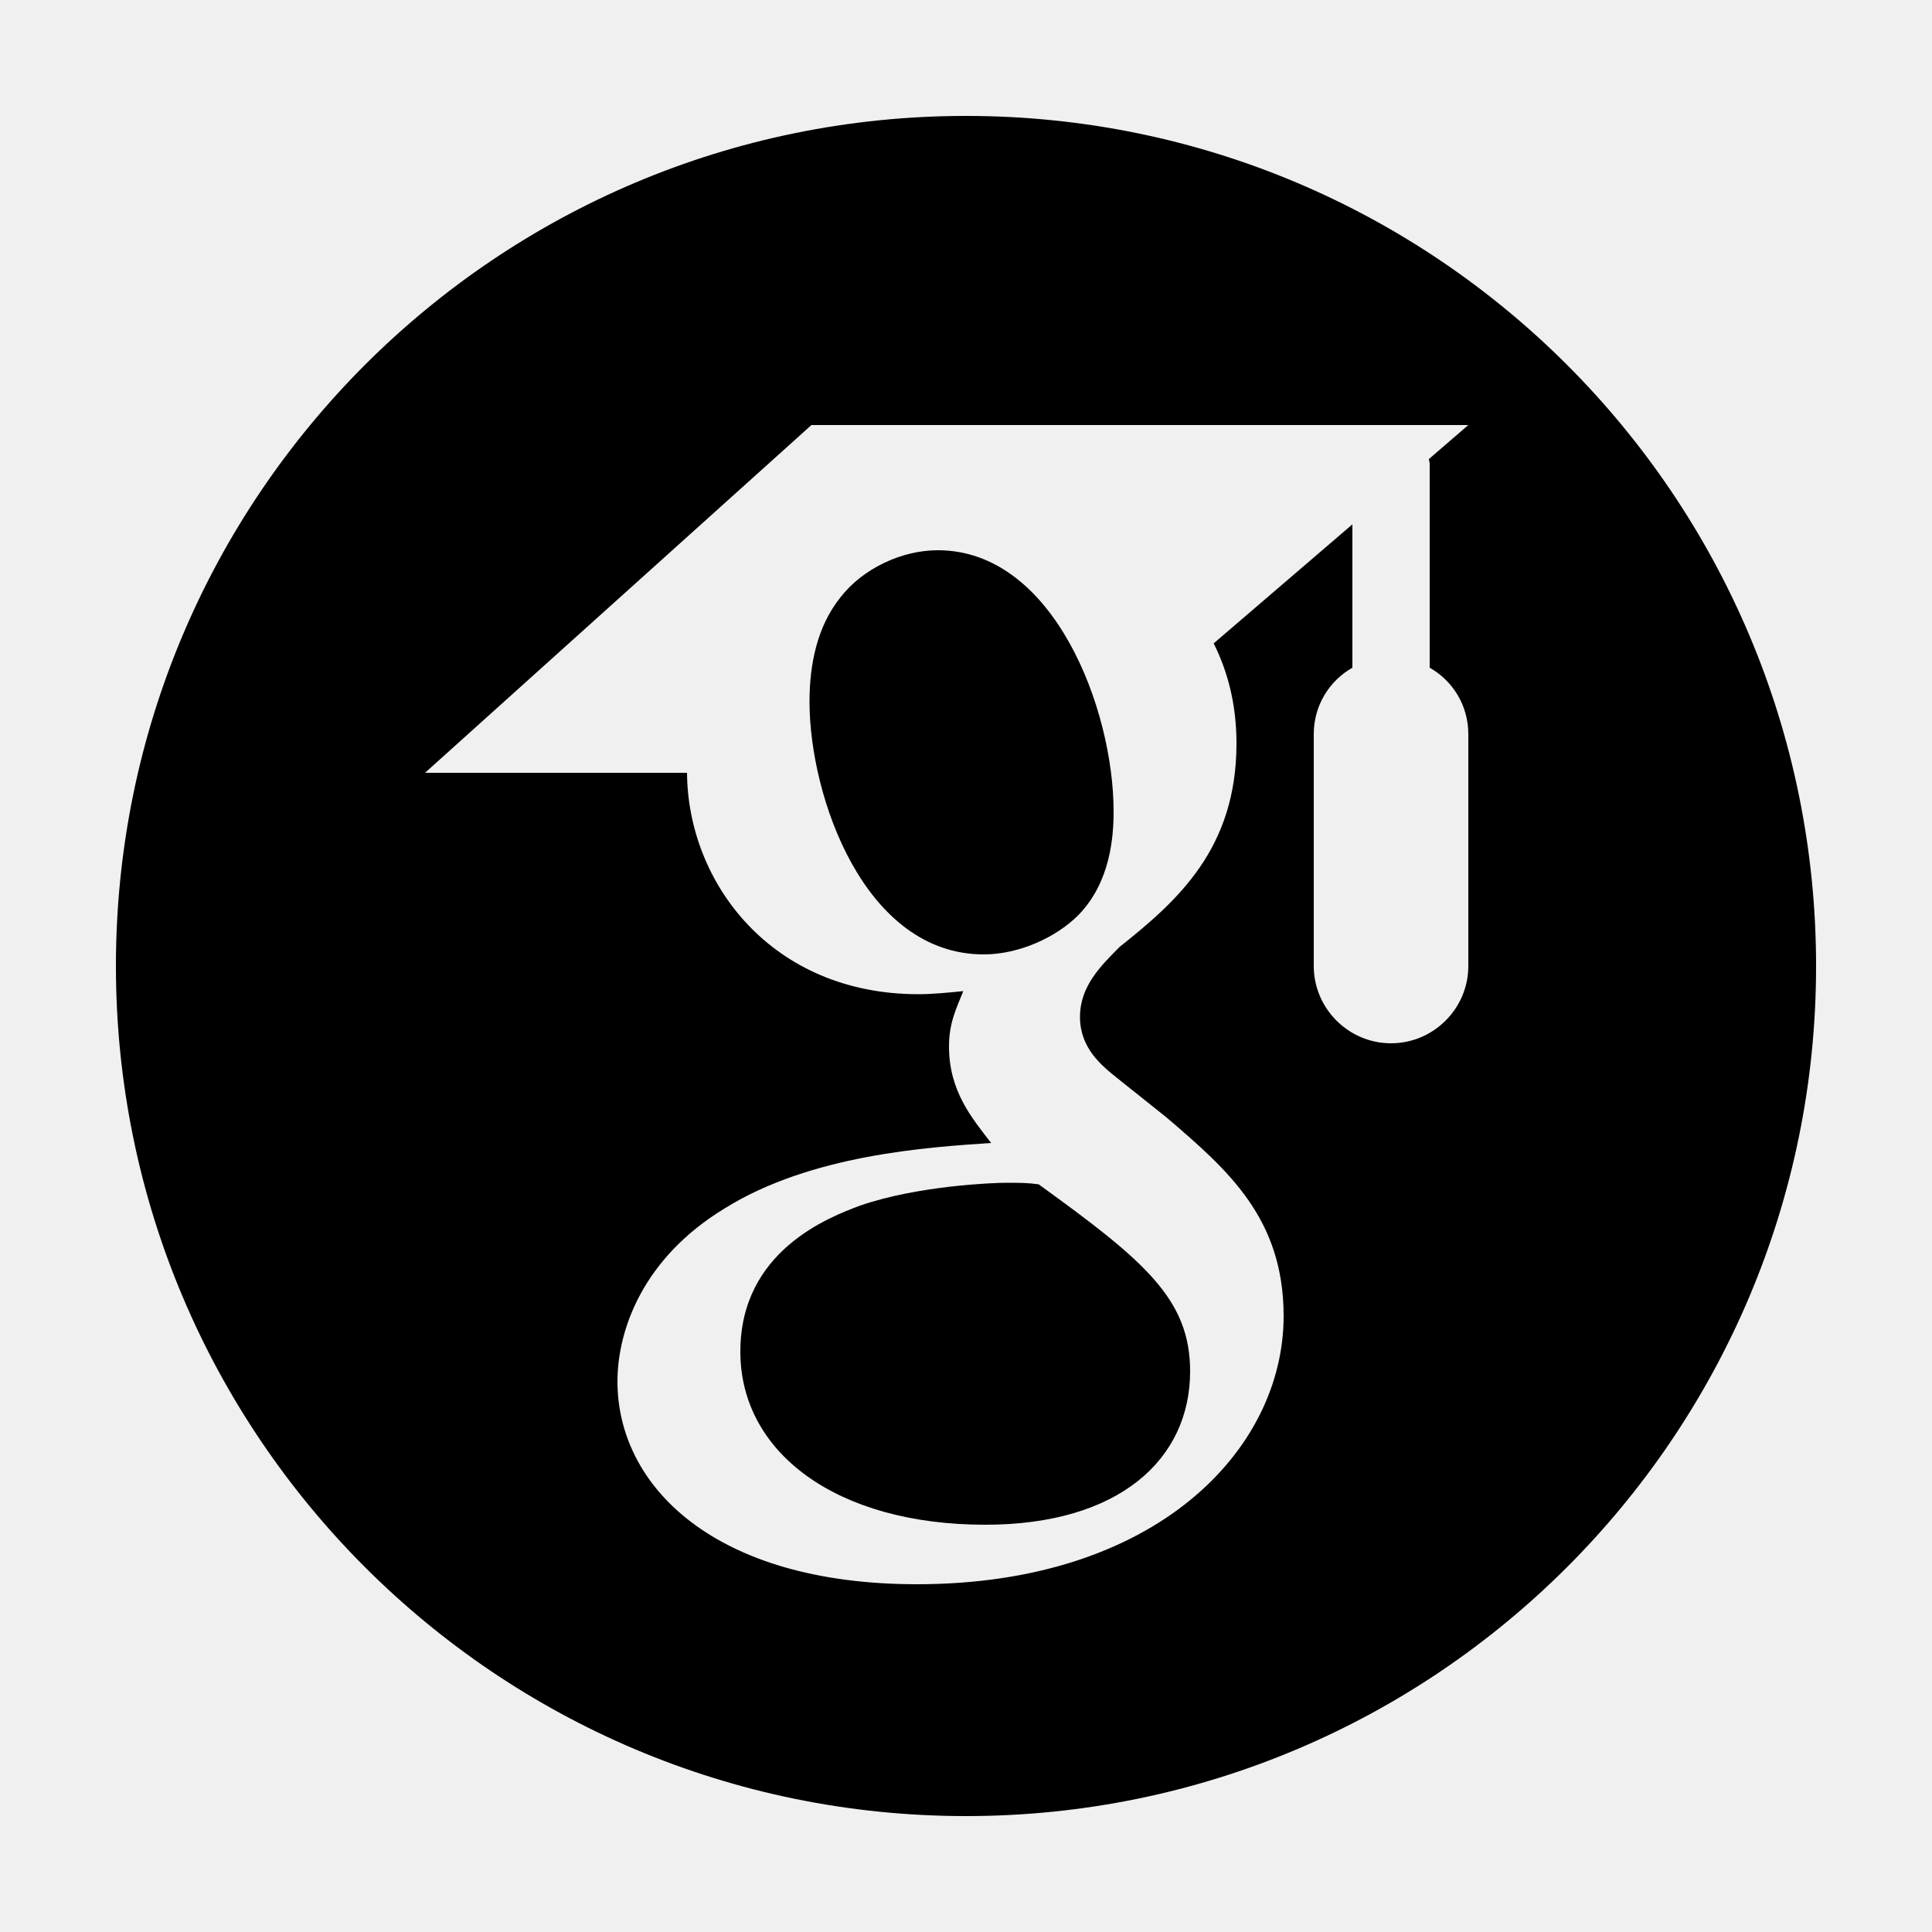
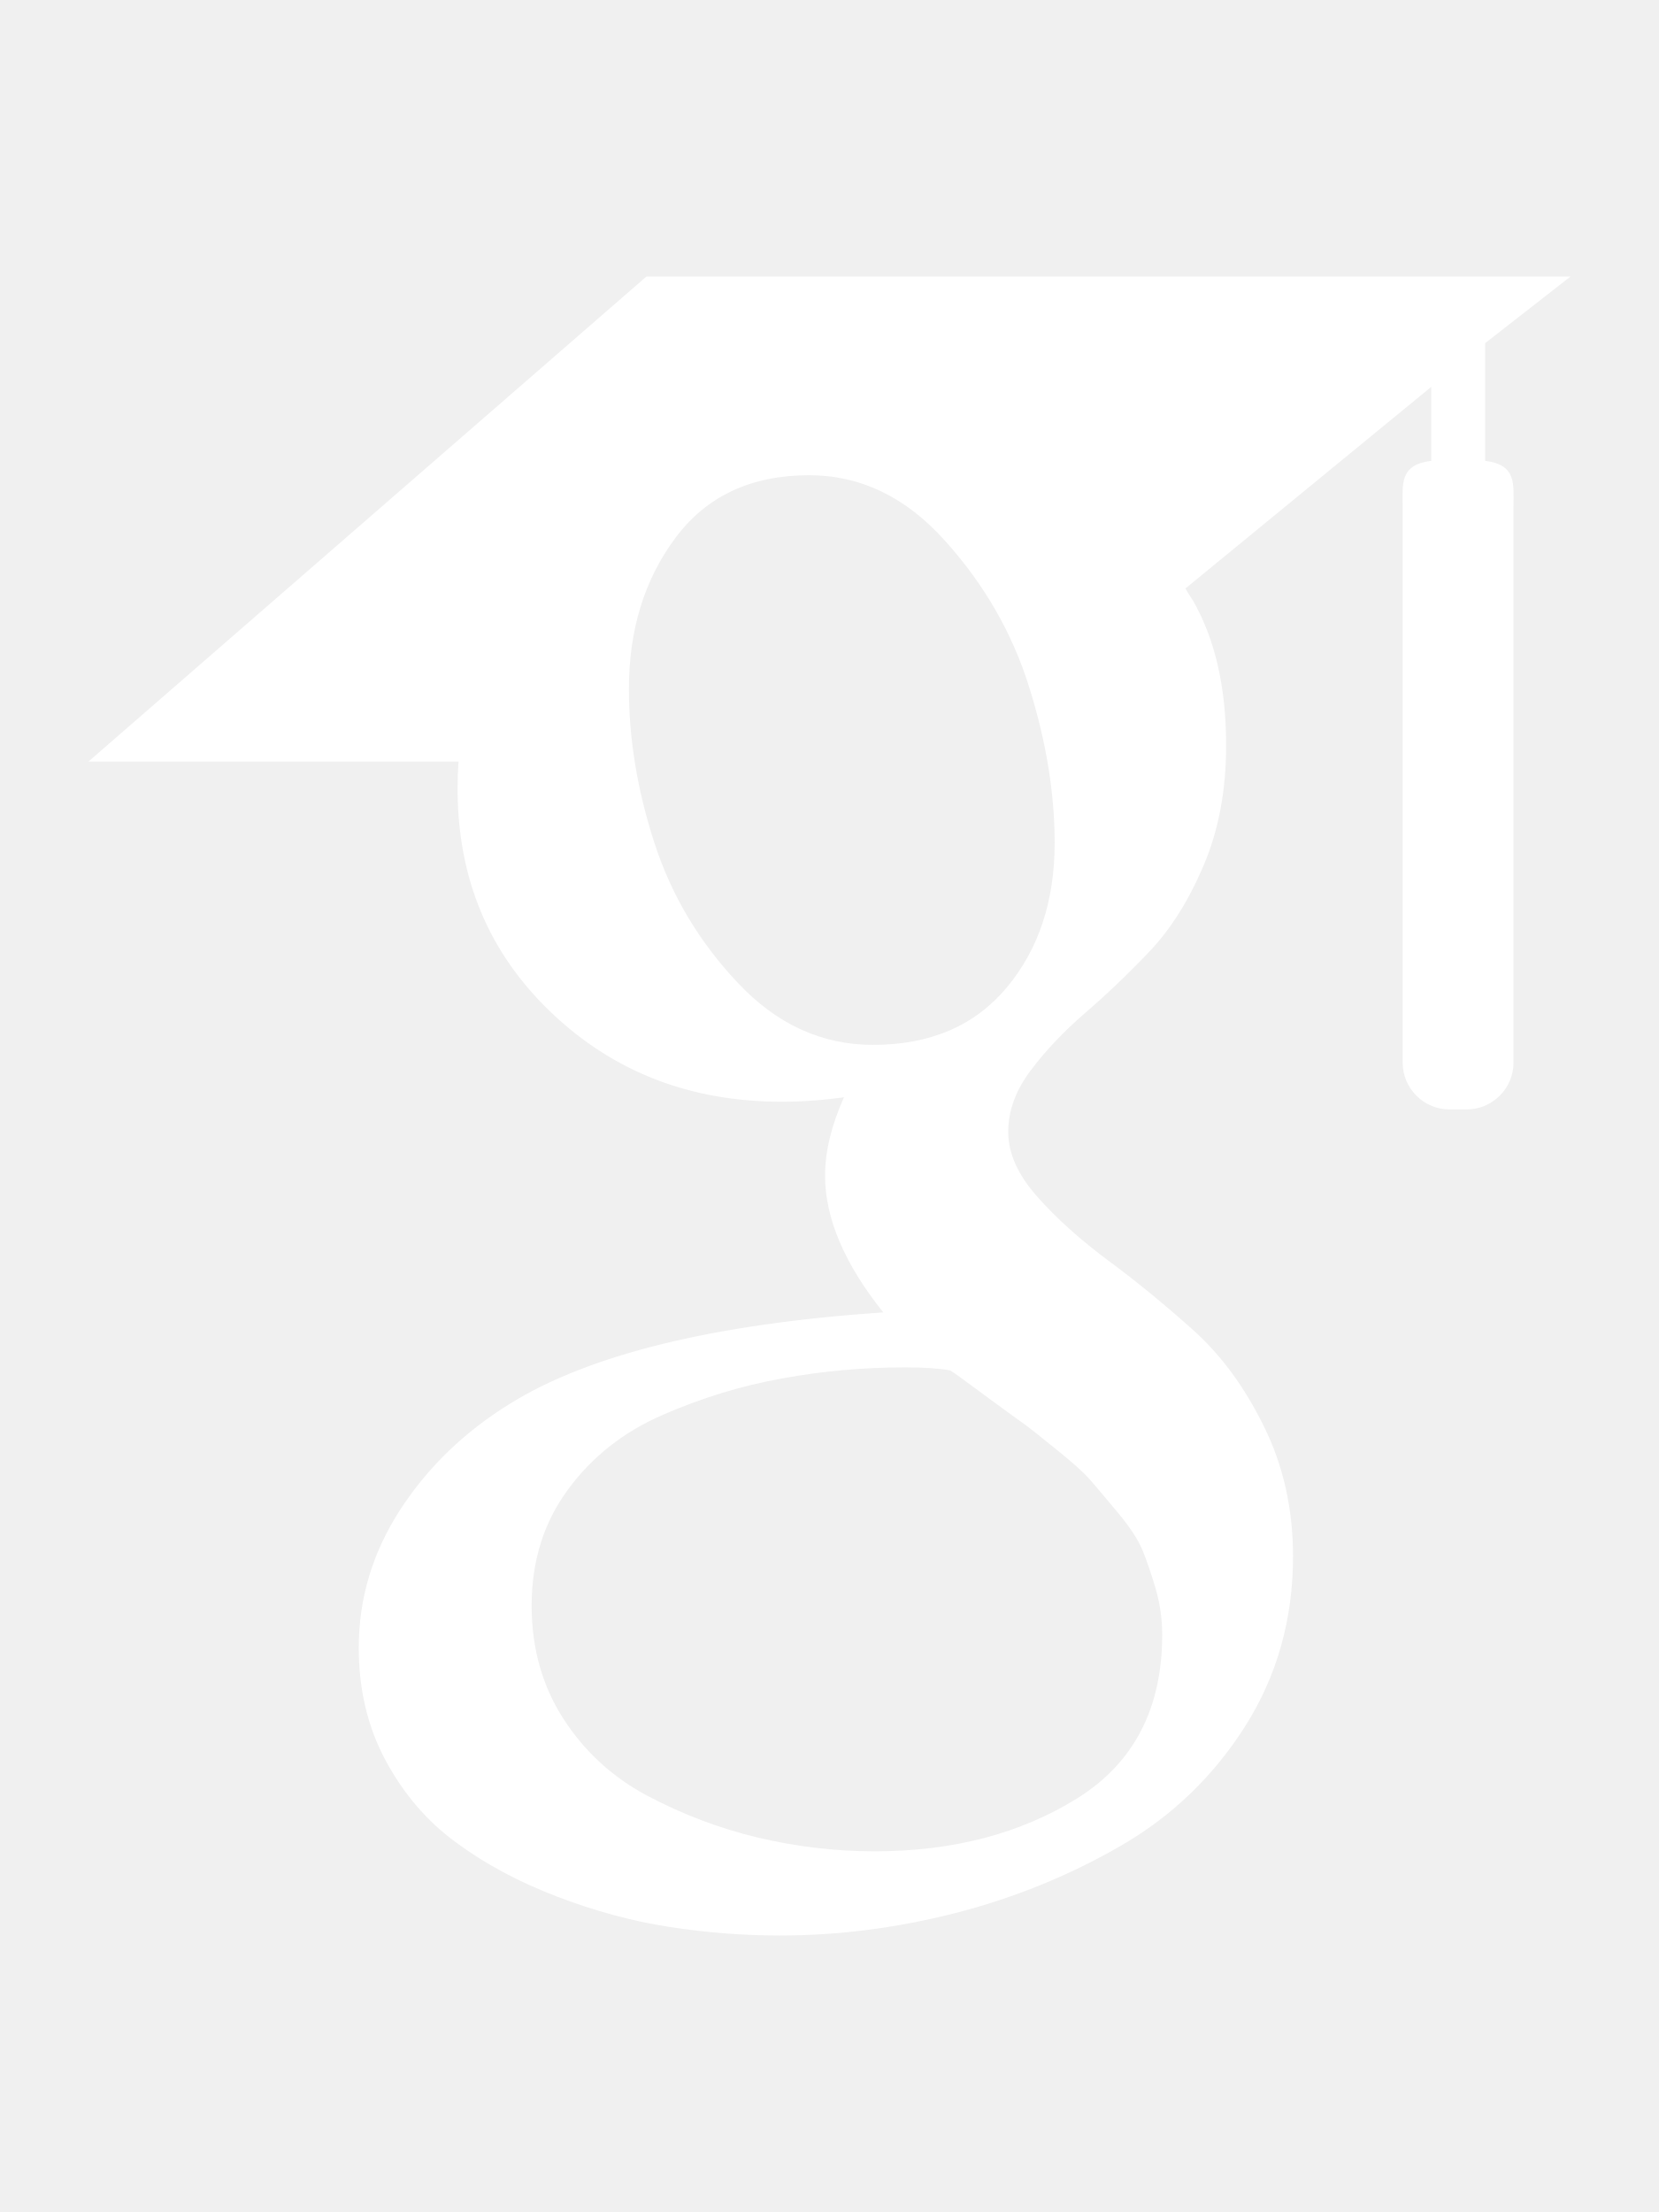
- <svg xmlns="http://www.w3.org/2000/svg" version="1.1" id="Layer_1" x="0px" y="0px" viewBox="0 0 50 50" style="enable-background:new 0 0 50 50;" xml:space="preserve">
-   <path d="M28.82,21c0,0.65-0.08,1.82-0.9,2.67c-0.58,0.59-1.55,1.03-2.46,1.03c-3.09,0-4.51-4.08-4.51-6.54c0-0.95,0.19-1.94,0.8-2.7  c0.58-0.75,1.59-1.22,2.52-1.22C27.27,14.24,28.82,18.35,28.82,21z" />
-   <path d="M26.88,30.65c2.74,1.98,3.92,2.97,3.92,4.84c0,2.27-1.83,3.97-5.3,3.97c-3.86,0-6.34-1.87-6.34-4.48s2.3-3.48,3.1-3.78  c1.51-0.52,3.46-0.59,3.78-0.59C26.41,30.61,26.59,30.61,26.88,30.65z" />
-   <path d="M25,3C12.85,3,3,12.85,3,25c0,12.15,9.85,22,22,22s22-9.85,22-22C47,12.85,37.15,3,25,3z M37,12v5.28  c0.6,0.34,1,0.98,1,1.72v6c0,1.1-0.9,2-2,2s-2-0.9-2-2v-6c0-0.74,0.4-1.38,1-1.72v-3.71l-3.59,3.08c0.35,0.7,0.59,1.55,0.59,2.59  c0,2.72-1.52,4.07-3.03,5.27c-0.47,0.48-1.02,1-1.02,1.81c0,0.8,0.55,1.25,0.95,1.57l1.29,1.03c1.59,1.36,3.03,2.61,3.03,5.14  c0,3.45-3.29,6.94-9.49,6.94c-5.23,0-7.75-2.53-7.75-5.25c0-1.32,0.65-3.19,2.78-4.48c2.23-1.39,5.26-1.58,6.89-1.69  c-0.51-0.66-1.09-1.35-1.09-2.5c0-0.61,0.19-0.98,0.37-1.43c-0.4,0.04-0.8,0.08-1.16,0.08c-3.8,0-5.97-2.88-5.99-5.73H11l10-9h17  l-1.02,0.88C36.98,11.92,37,11.96,37,12z" />
+ <svg xmlns="http://www.w3.org/2000/svg" height="512" viewBox="0 0 384 512" width="384">
+   <path fill="#ffffff" d="m343.759 106.662v-27.232l19.765-15.43h-213.89l-129.157 112.274h85.656c-.155 2.125-.219 4.046-.219 6.226 0 20.845 7.219 38.087 21.672 51.861 14.453 13.797 32.251 20.648 53.327 20.648 4.923 0 9.751-.368 14.438-1.024-2.907 6.501-4.375 12.523-4.375 18.142 0 9.875 4.499 20.43 13.467 31.642-39.234 2.671-68.061 9.733-86.437 21.163-10.531 6.499-19 14.704-25.39 24.531-6.391 9.899-9.578 20.515-9.578 31.962 0 9.648 2.062 18.336 6.219 26.062 4.157 7.726 9.578 14.07 16.312 18.984 6.718 4.968 14.469 9.101 23.219 12.469 8.734 3.344 17.406 5.719 26.061 7.063 8.627 1.342 17.205 1.998 25.706 1.998 13.469 0 26.954-1.734 40.547-5.187 13.562-3.485 26.28-8.641 38.171-15.493 11.859-6.805 21.515-16.087 28.922-27.718 7.39-11.68 11.095-24.805 11.095-39.336 0-11.016-2.25-21.039-6.75-30.141-4.469-9.072-9.938-16.541-16.453-22.344-6.501-5.813-13-11.155-19.515-15.968-6.501-4.845-12-9.751-16.469-14.813-4.485-5.047-6.734-10.054-6.734-14.984 0-4.921 1.734-9.672 5.216-14.266 3.455-4.609 7.674-9.048 12.61-13.306 4.938-4.249 9.875-8.968 14.797-14.133 4.921-5.147 9.141-11.827 12.61-20.008 3.485-8.179 5.203-17.445 5.203-27.757 0-13.453-2.547-24.461-7.547-33.313-.594-1.022-1.218-1.803-1.875-3.022l56.907-46.672v17.119c-7.394.93-6.624 5.346-6.624 10.635v128.667c0 5.958 4.875 10.834 10.834 10.834h3.989c5.958 0 10.834-4.875 10.834-10.834v-128.667c0-5.277.777-9.688-6.562-10.63zm-107.36 222.479c1.141.75 3.704 2.781 7.718 6.038 4.05 3.243 6.797 5.696 8.266 7.414 1.439 1.664 3.579 4.165 6.376 7.547 2.813 3.374 4.718 6.304 5.719 8.734 1 2.477 2.016 5.461 3.046 8.946.986 3.445 1.485 6.976 1.485 10.562 0 17.048-6.563 29.68-19.656 37.859-13.125 8.181-28.767 12.274-46.938 12.274-9.187 0-18.203-1.093-27.062-3.195-8.843-2.117-17.312-5.336-25.39-9.602-8.078-4.258-14.578-10.203-19.501-17.797-4.938-7.64-7.406-16.415-7.406-26.25 0-10.32 2.797-19.29 8.422-26.906 5.593-7.626 12.938-13.392 22.032-17.315 9.062-3.946 18.249-6.742 27.562-8.398 9.312-1.702 18.797-2.555 28.438-2.555 4.469 0 7.936.251 10.405.696.455.219 3.032 2.07 7.735 5.563 4.704 3.462 7.626 5.595 8.75 6.384zm-3.358-100.578c-7.406 8.859-17.735 13.288-30.954 13.288-11.859 0-22.298-4.765-31.266-14.312-9-9.523-15.422-20.328-19.344-32.431-3.938-12.109-5.906-23.984-5.906-35.648 0-13.694 3.595-25.352 10.781-34.976 7.187-9.65 17.499-14.485 30.938-14.485 11.875 0 22.374 5.038 31.437 15.157 9.094 10.085 15.61 21.413 19.517 33.968 3.922 12.539 5.873 24.53 5.873 35.984 0 13.447-3.703 24.61-11.077 33.454z" stroke-width=".065" />
</svg>
